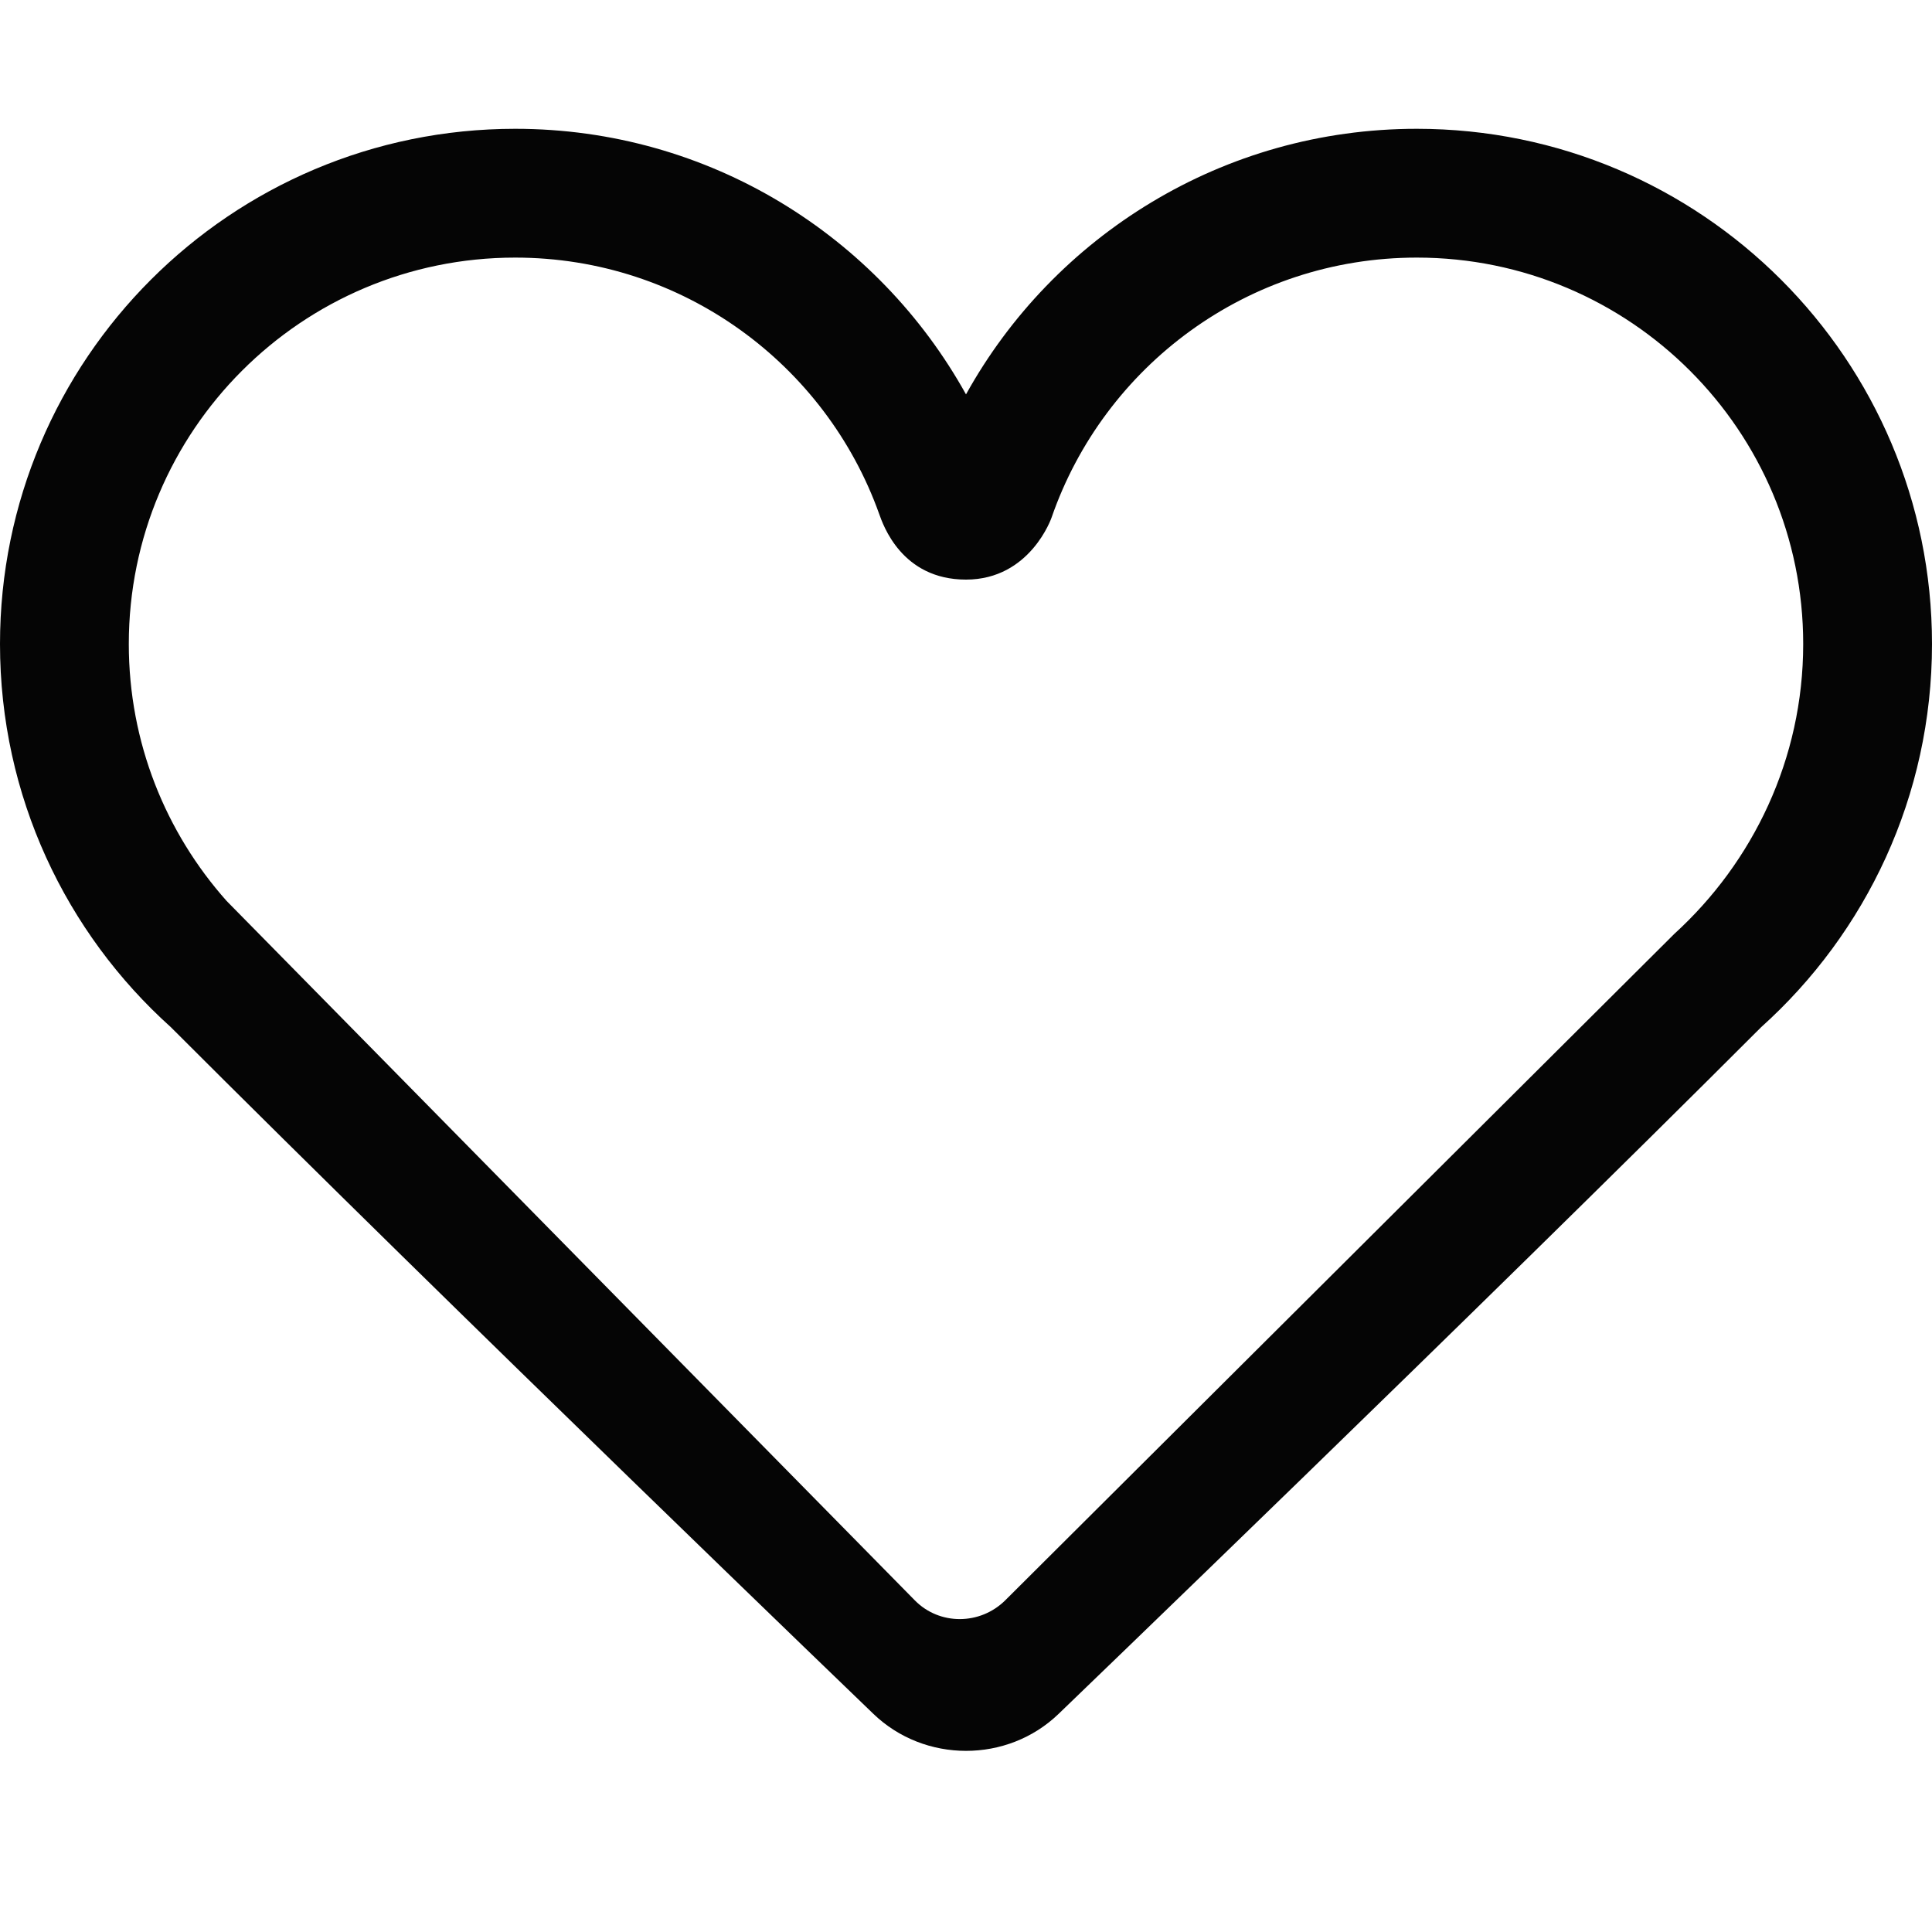
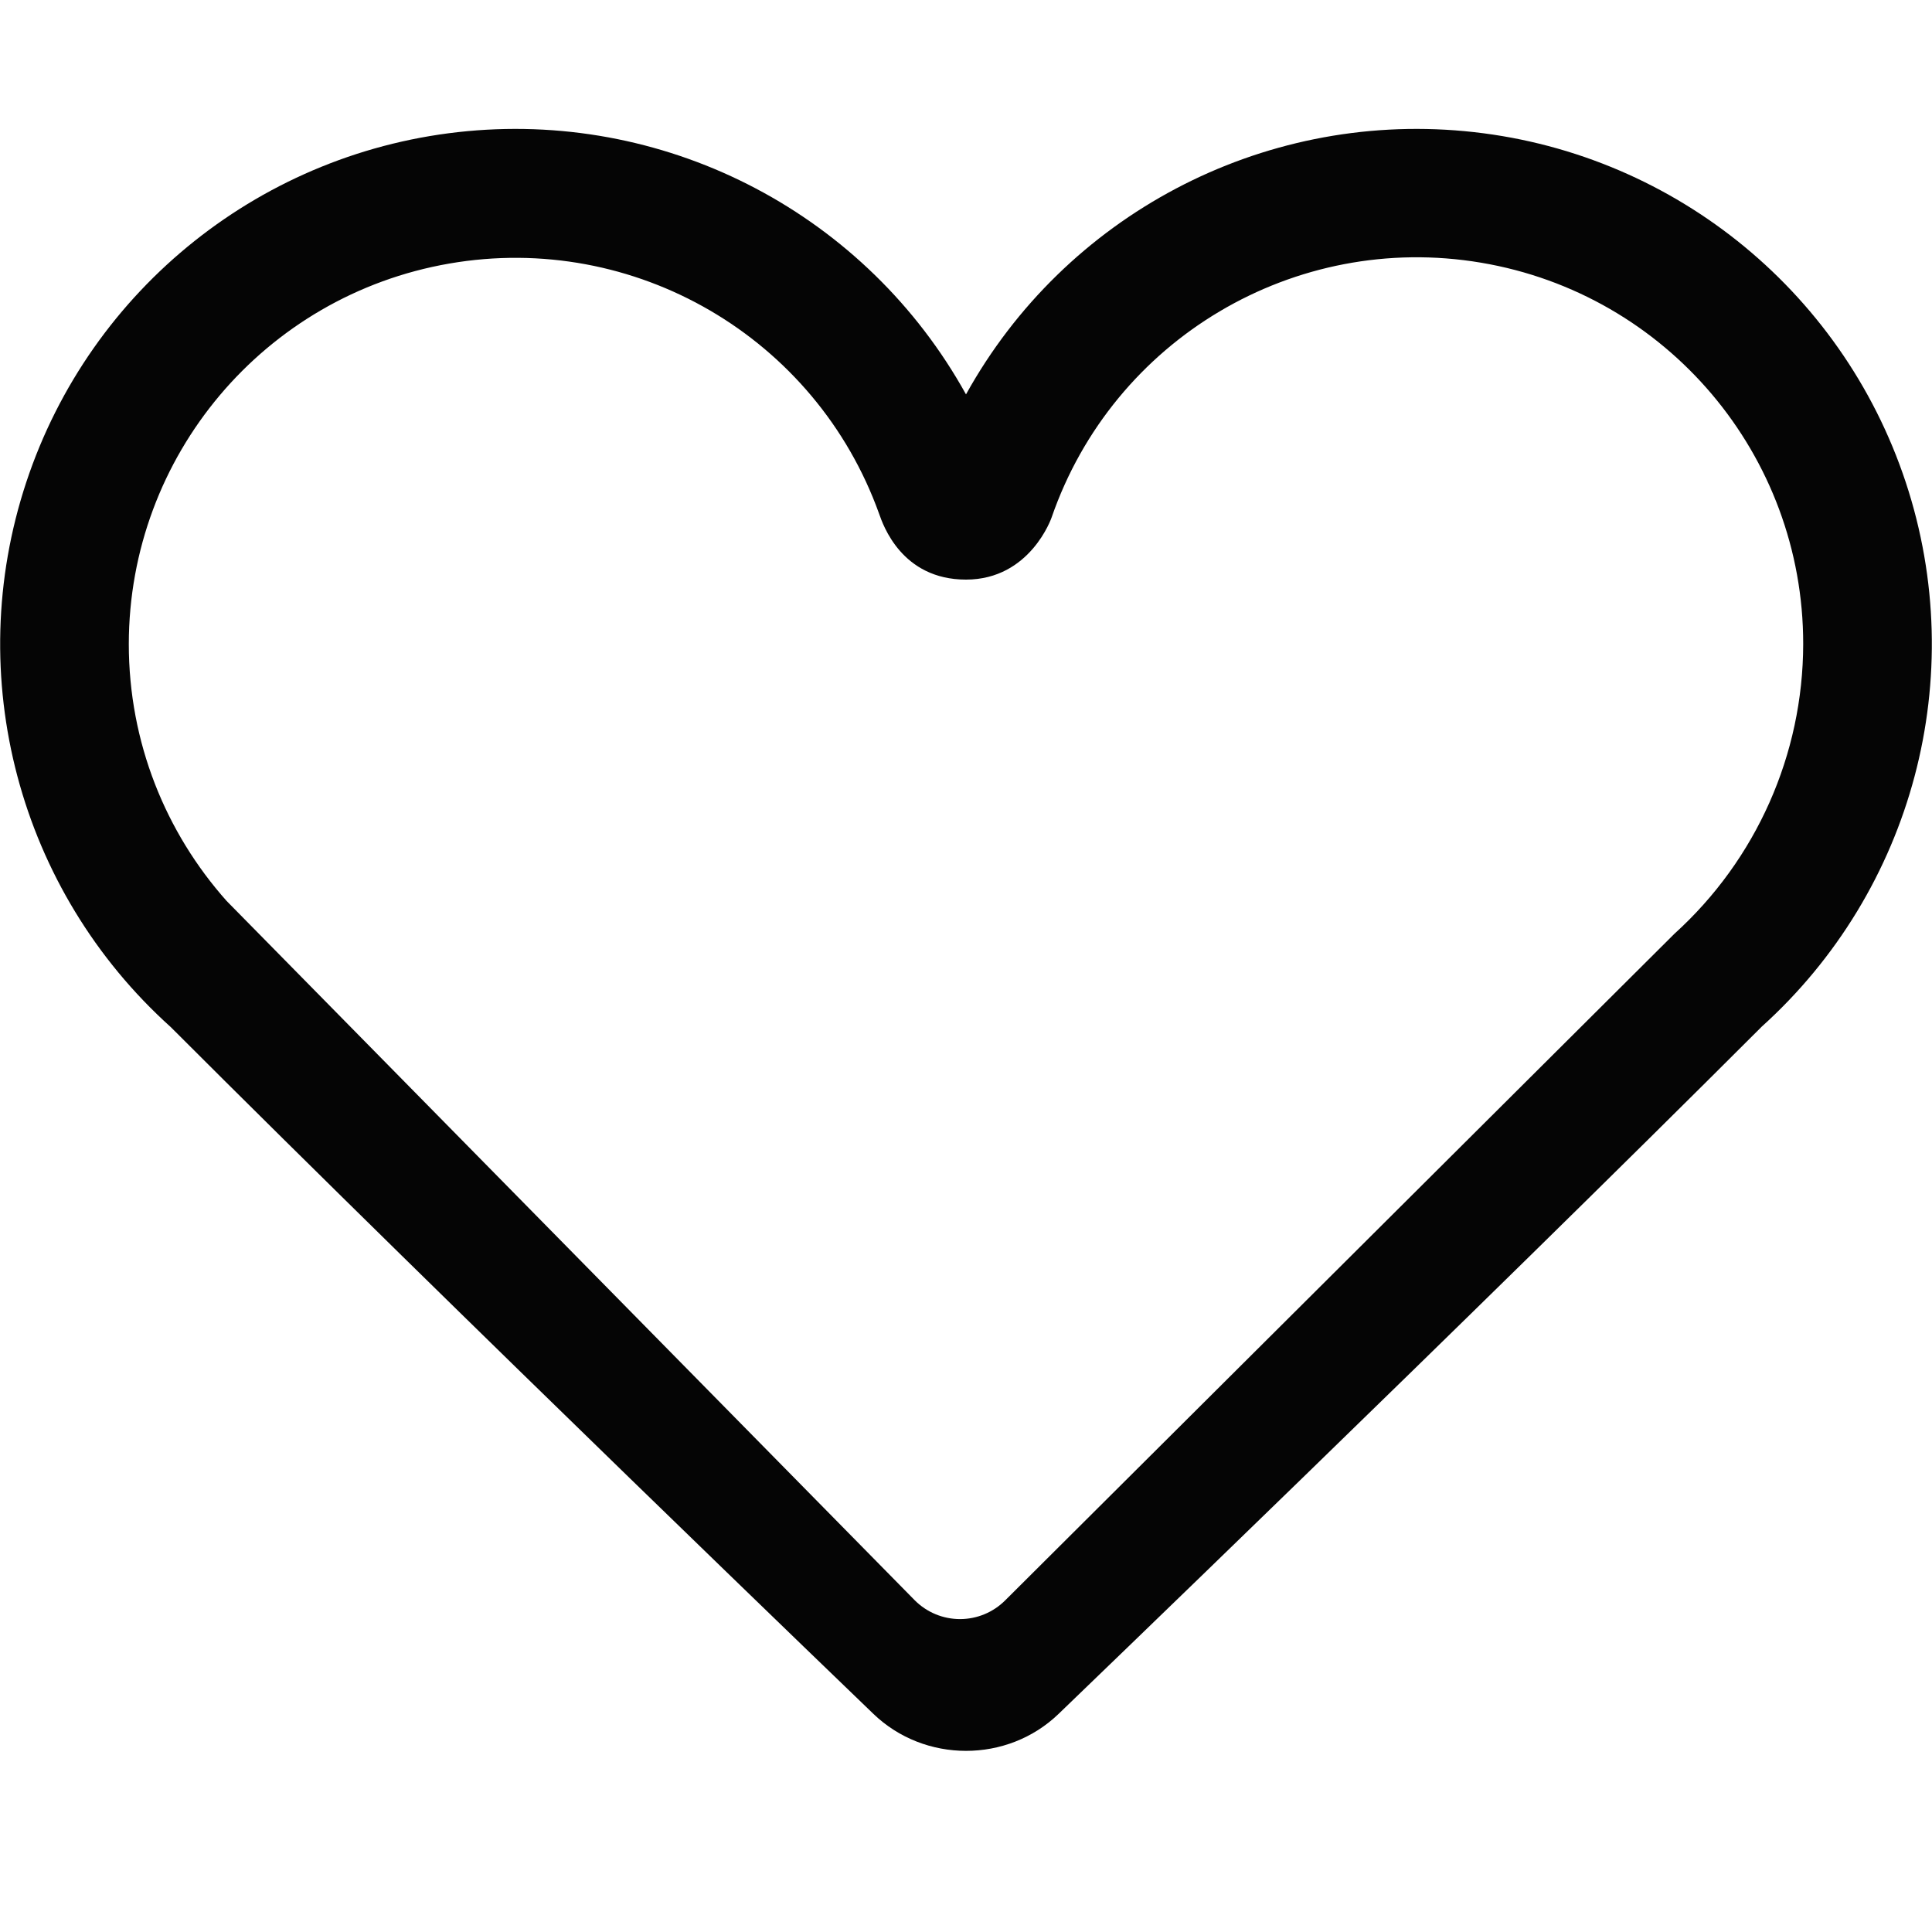
- <svg xmlns="http://www.w3.org/2000/svg" width="30px" height="30px" viewBox="0 0 30 30" version="1.1">
-   <defs />
-   <g id="Icons" stroke="none" stroke-width="1" fill="none" fill-rule="evenodd">
-     <g id="love" fill="#050505">
-       <path d="M27.347,15.95 C28.976,14.486 30,12.363 30,10 C30,5.582 26.418,2 22,2 C20.494,2 19.085,2.416 17.882,3.14 C16.679,3.863 15.682,4.894 15,6.124 C13.635,3.665 11.012,2 8,2 C3.582,2 0,5.582 0,10 C0,12.363 1.024,14.486 2.653,15.95 C7.099,20.397 13.56,26.611 13.56,26.611 C14.355,27.378 15.643,27.381 16.44,26.611 C16.44,26.611 22.901,20.397 27.347,15.95 Z M13.652,7.981 C12.823,5.661 10.605,4 8,4 C4.686,4 2,6.686 2,10 C2,11.531 2.574,12.928 3.518,13.989 L14.205,24.85 C14.588,25.24 15.22,25.237 15.611,24.848 L26,14.5 C27.22,13.388 28,11.785 28,10 C28,6.686 25.314,4 22,4 C19.374,4 17.142,5.687 16.329,8.036 C16.329,8.036 16,9 15,9 C14,9 13.711,8.146 13.652,7.981 Z" id="Rectangle-114" />
-     </g>
-   </g>
+ <svg xmlns="http://www.w3.org/2000/svg" width="30" height="30" viewBox="0 0 30 30">
+   <path d="M27.347 15.95A8 8 0 1 0 15 6.124 8 8 0 1 0 2.653 15.95C7.099 20.397 13.56 26.611 13.56 26.611c.795.767 2.083.77 2.88 0 0 0 6.46-6.214 10.907-10.66zM13.652 7.981A6.002 6.002 0 0 0 2 10c0 1.531.574 2.928 1.518 3.989L14.205 24.85a.992.992 0 0 0 1.406-.002L26 14.5a6.08 6.08 0 0 0 2-4.5 6 6 0 0 0-11.671-1.964S16 9 15 9s-1.29-.854-1.348-1.019z" fill="#050505" fill-rule="evenodd" />
</svg>
